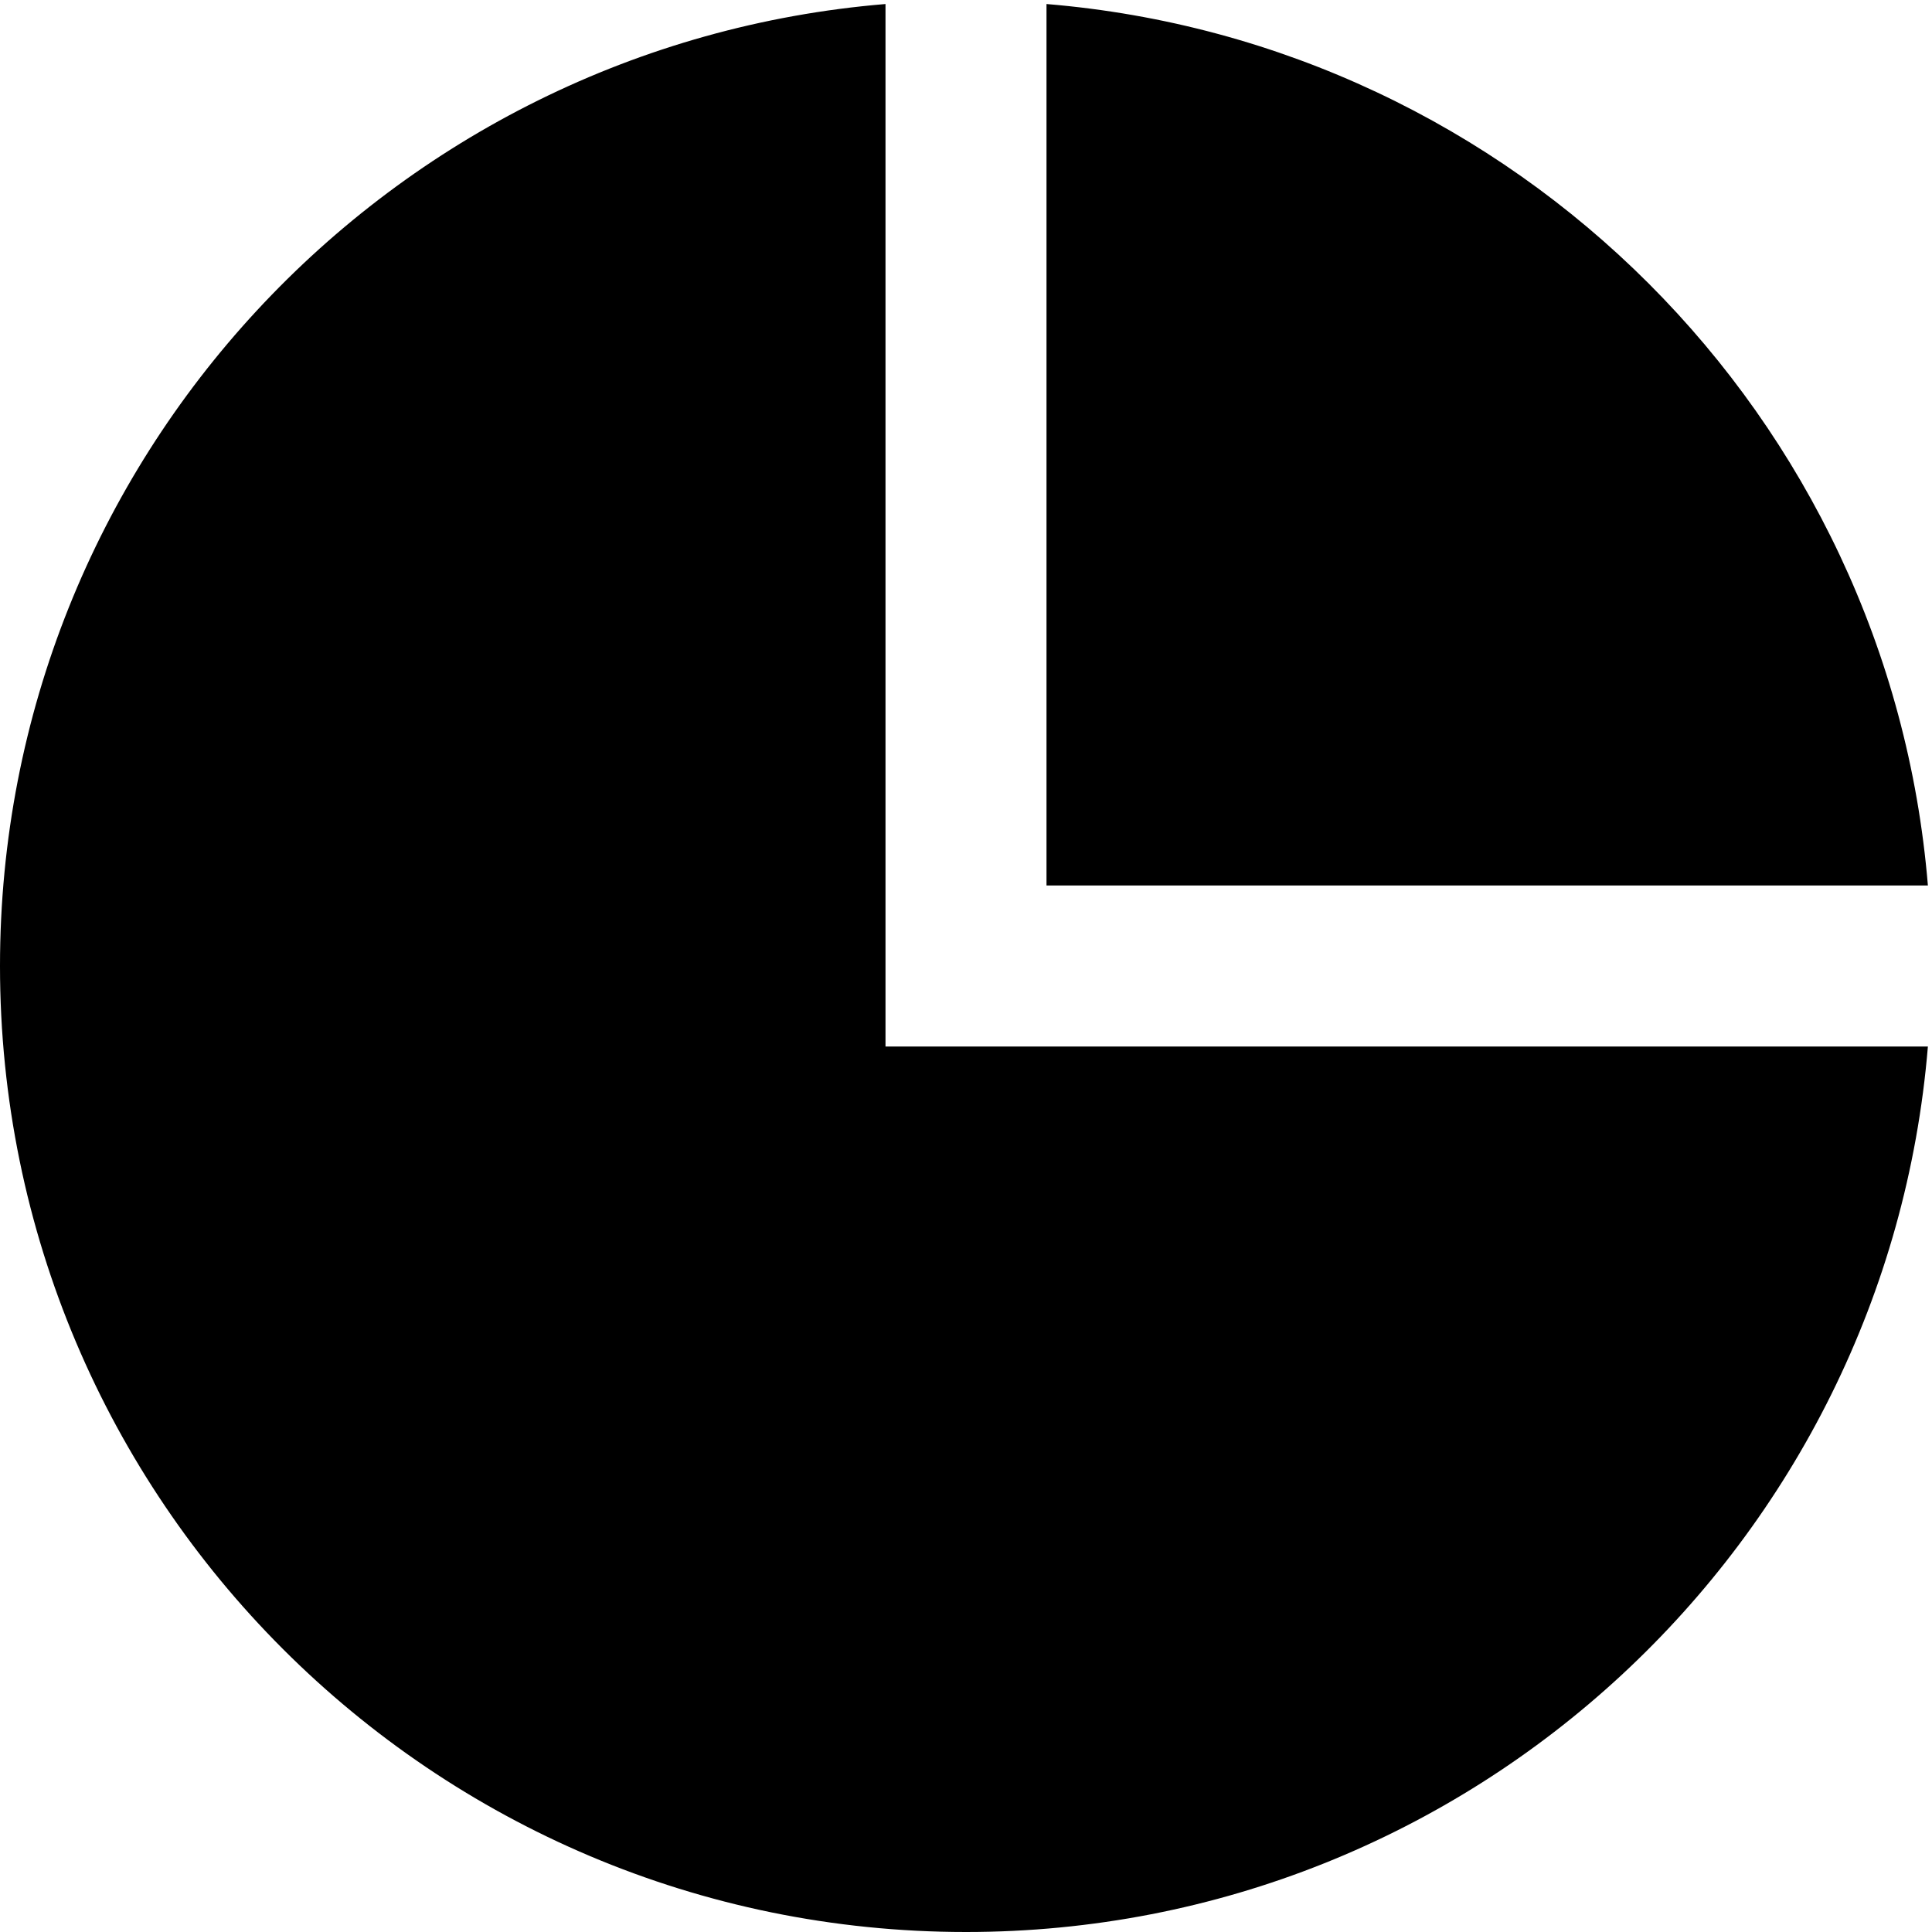
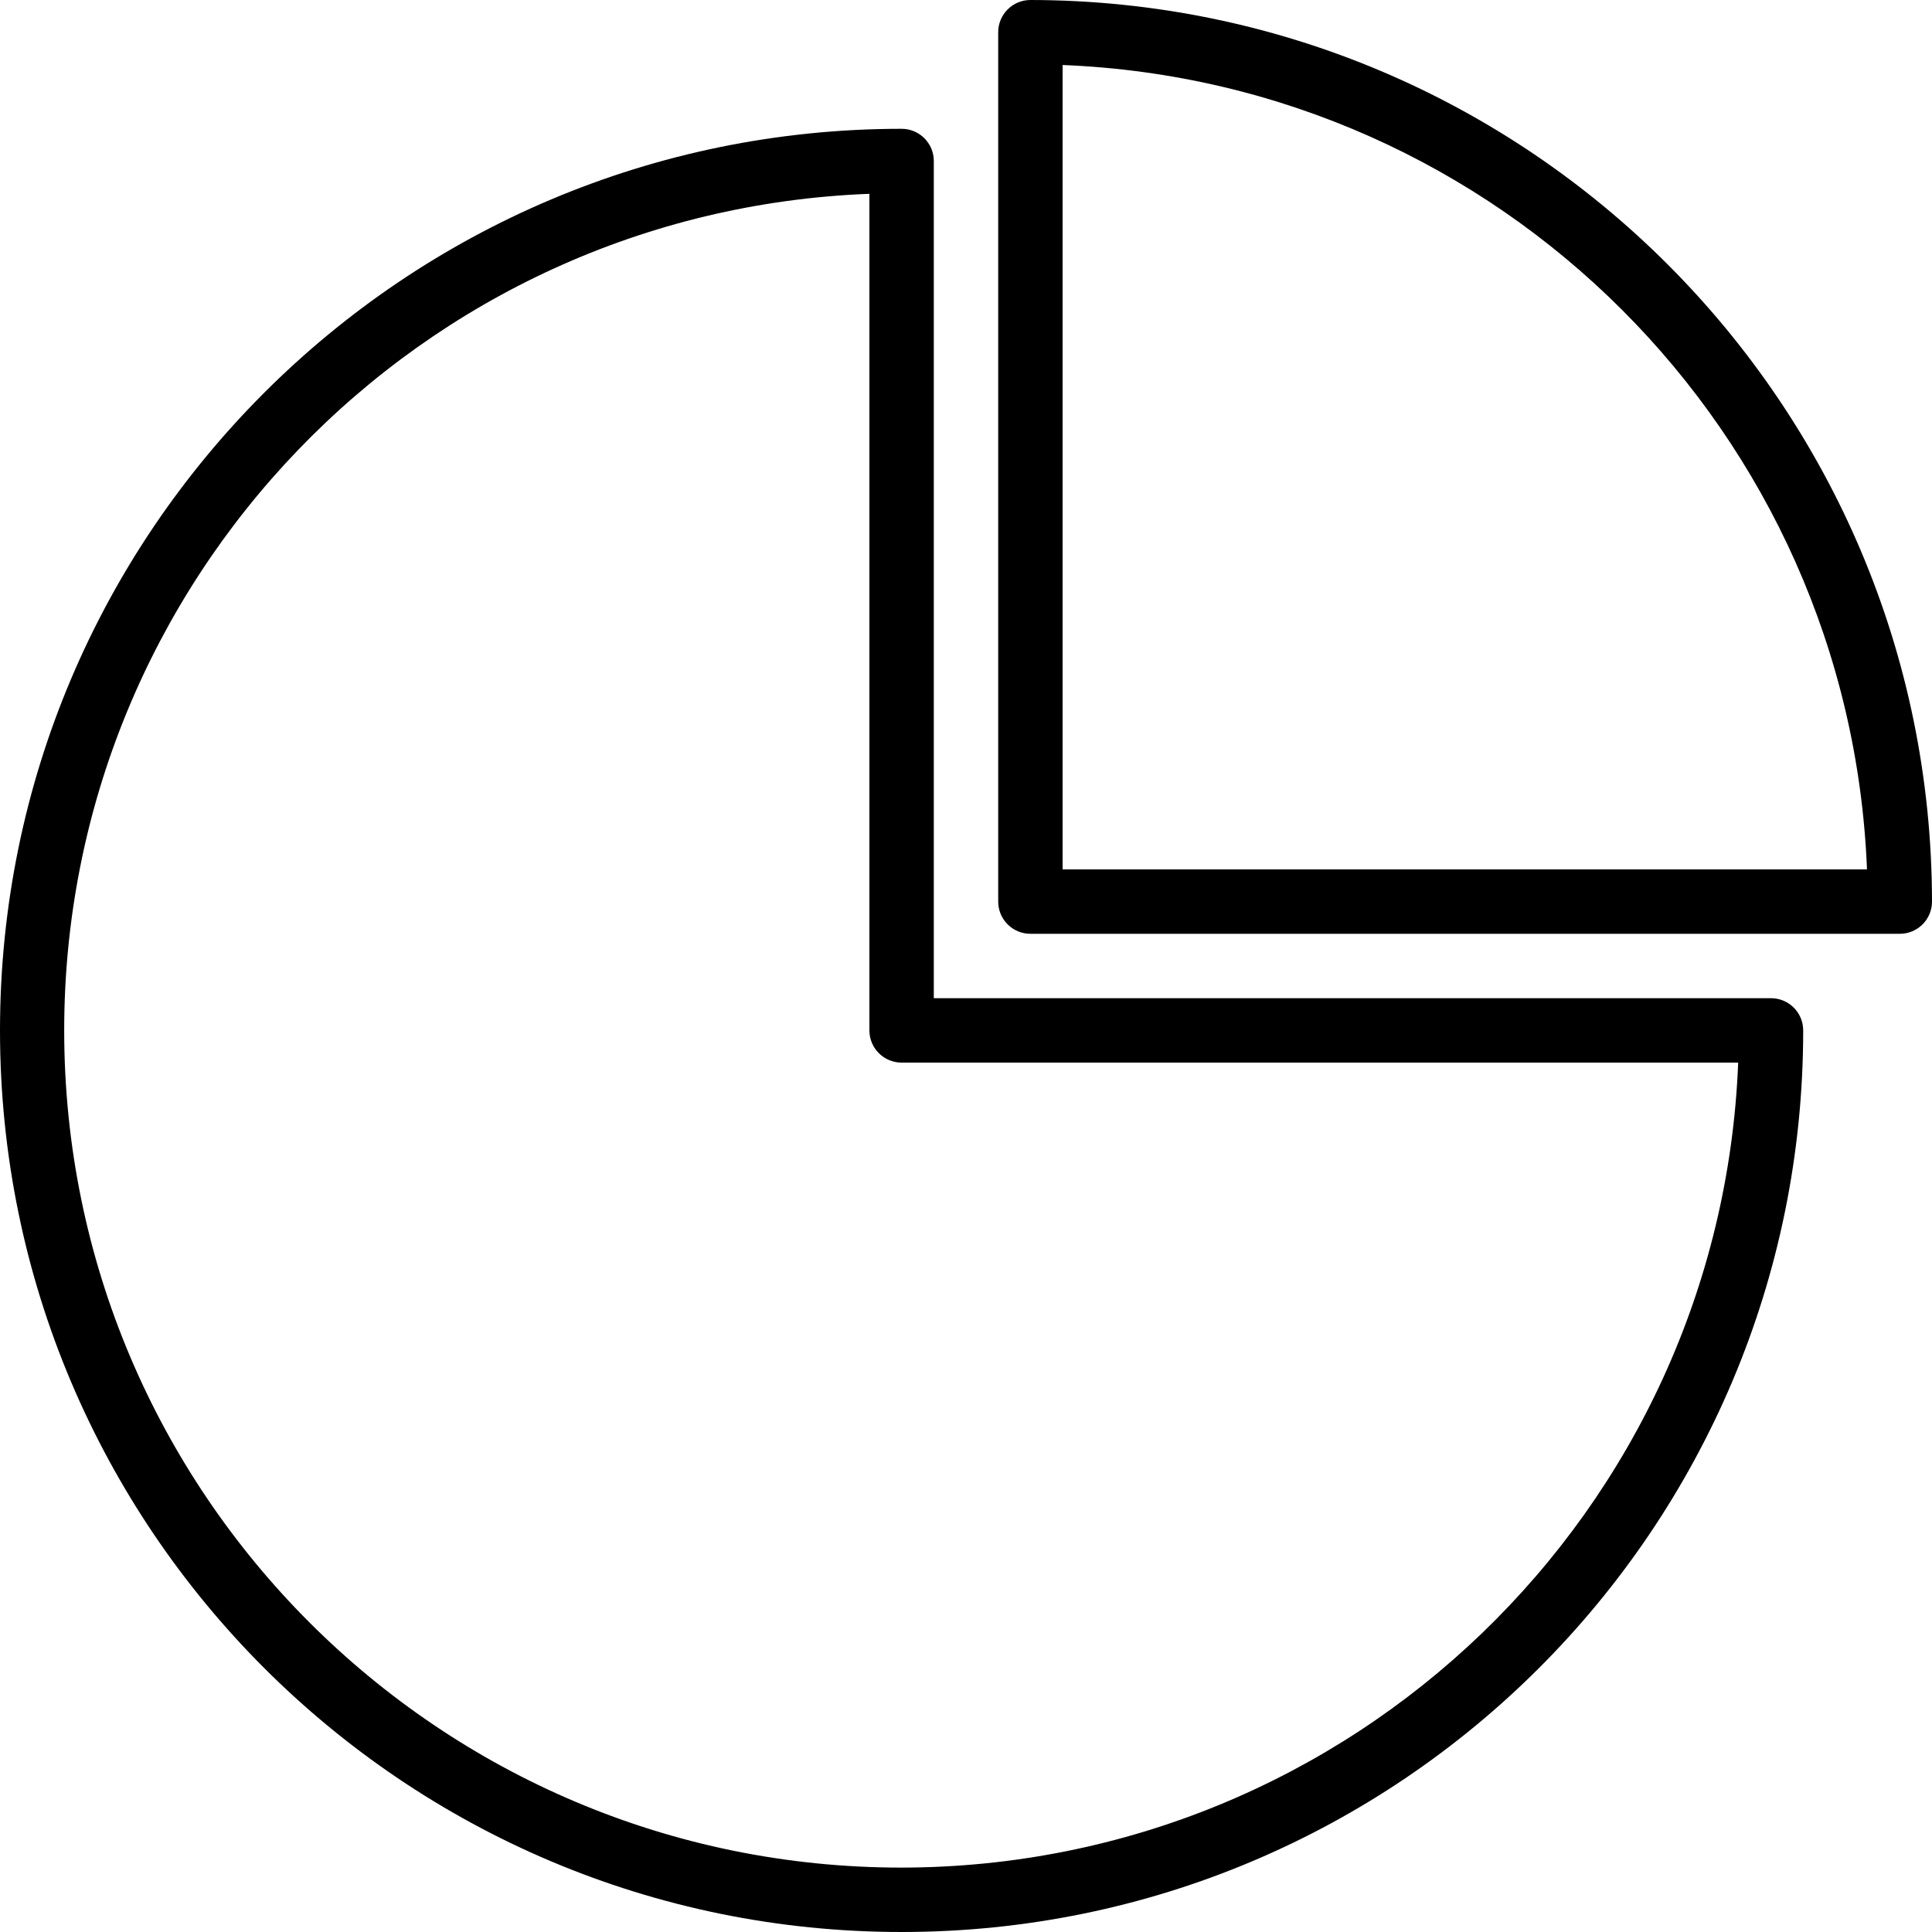
- <svg xmlns="http://www.w3.org/2000/svg" width="24" height="24" viewBox="0 0 24 24">
-   <path d="M23.949 13c-.509 6.158-5.66 11-11.949 11-6.627 0-12-5.373-12-12 0-6.29 4.842-11.44 11-11.95v12.95h12.949zm-10.949-2h10.949c-.481-5.828-5.122-10.467-10.949-10.95v10.95z" />
+ <svg xmlns="http://www.w3.org/2000/svg" version="1.1" id="Capa_1" x="0px" y="0px" viewBox="0 0 480 480" style="enable-background:new 0 0 480 480;" xml:space="preserve">
+   <g>
+     <g>
+       <path d="M440,248H232V40c0-4.418-3.582-8-8-8C100.288,32,0,132.288,0,256s100.288,224,224,224s224-100.288,224-224    C448,251.582,444.418,248,440,248z M224,464c-114.875,0.027-208.022-93.075-208.05-207.95    C15.924,144.249,104.281,52.425,216,48.152V256c0,4.418,3.582,8,8,8h207.848C427.415,375.62,335.708,463.865,224,464z" />
+     </g>
+   </g>
+   <g>
+     <g>
+       <path d="M256,0c-4.418,0-8,3.582-8,8v216c0,4.418,3.582,8,8,8h216c4.418,0,8-3.582,8-8C479.859,100.347,379.653,0.141,256,0z     M264,216V16.152C372.534,20.471,459.529,107.466,463.848,216H264z" />
+     </g>
+   </g>
+   <g>
+ </g>
+   <g>
+ </g>
+   <g>
+ </g>
+   <g>
+ </g>
+   <g>
+ </g>
+   <g>
+ </g>
+   <g>
+ </g>
+   <g>
+ </g>
+   <g>
+ </g>
+   <g>
+ </g>
+   <g>
+ </g>
+   <g>
+ </g>
+   <g>
+ </g>
+   <g>
+ </g>
+   <g>
+ </g>
</svg>
